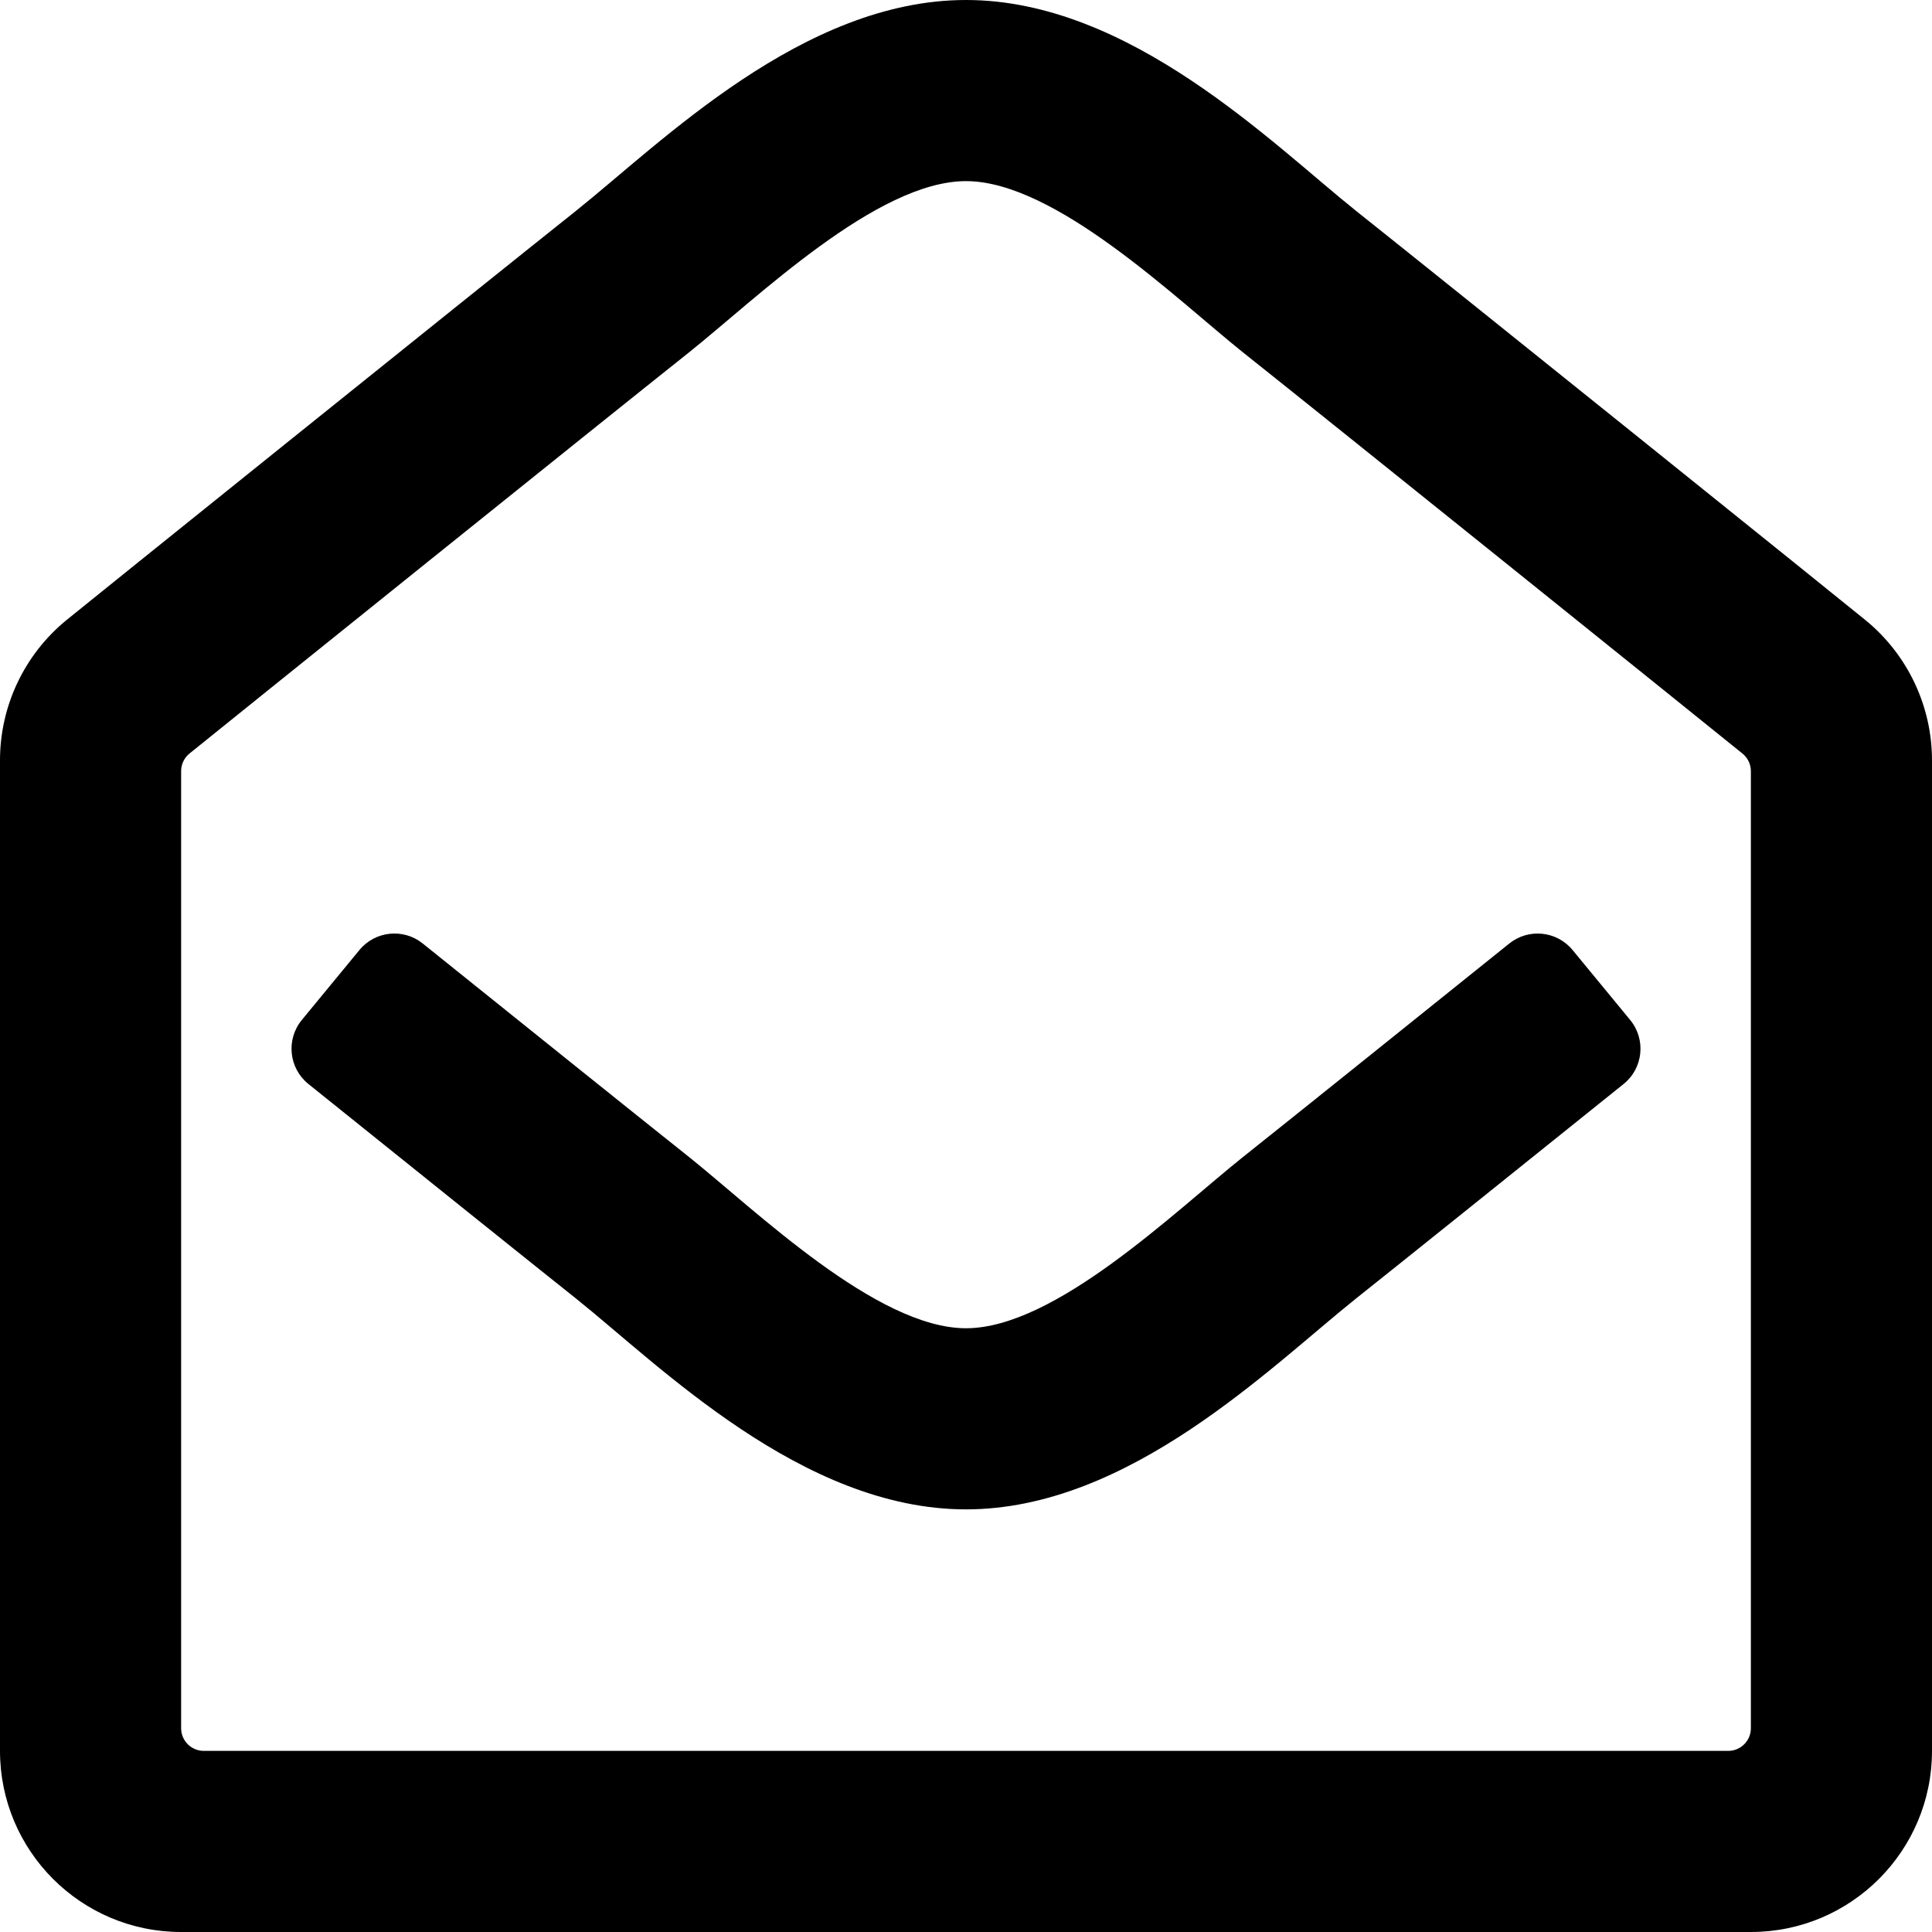
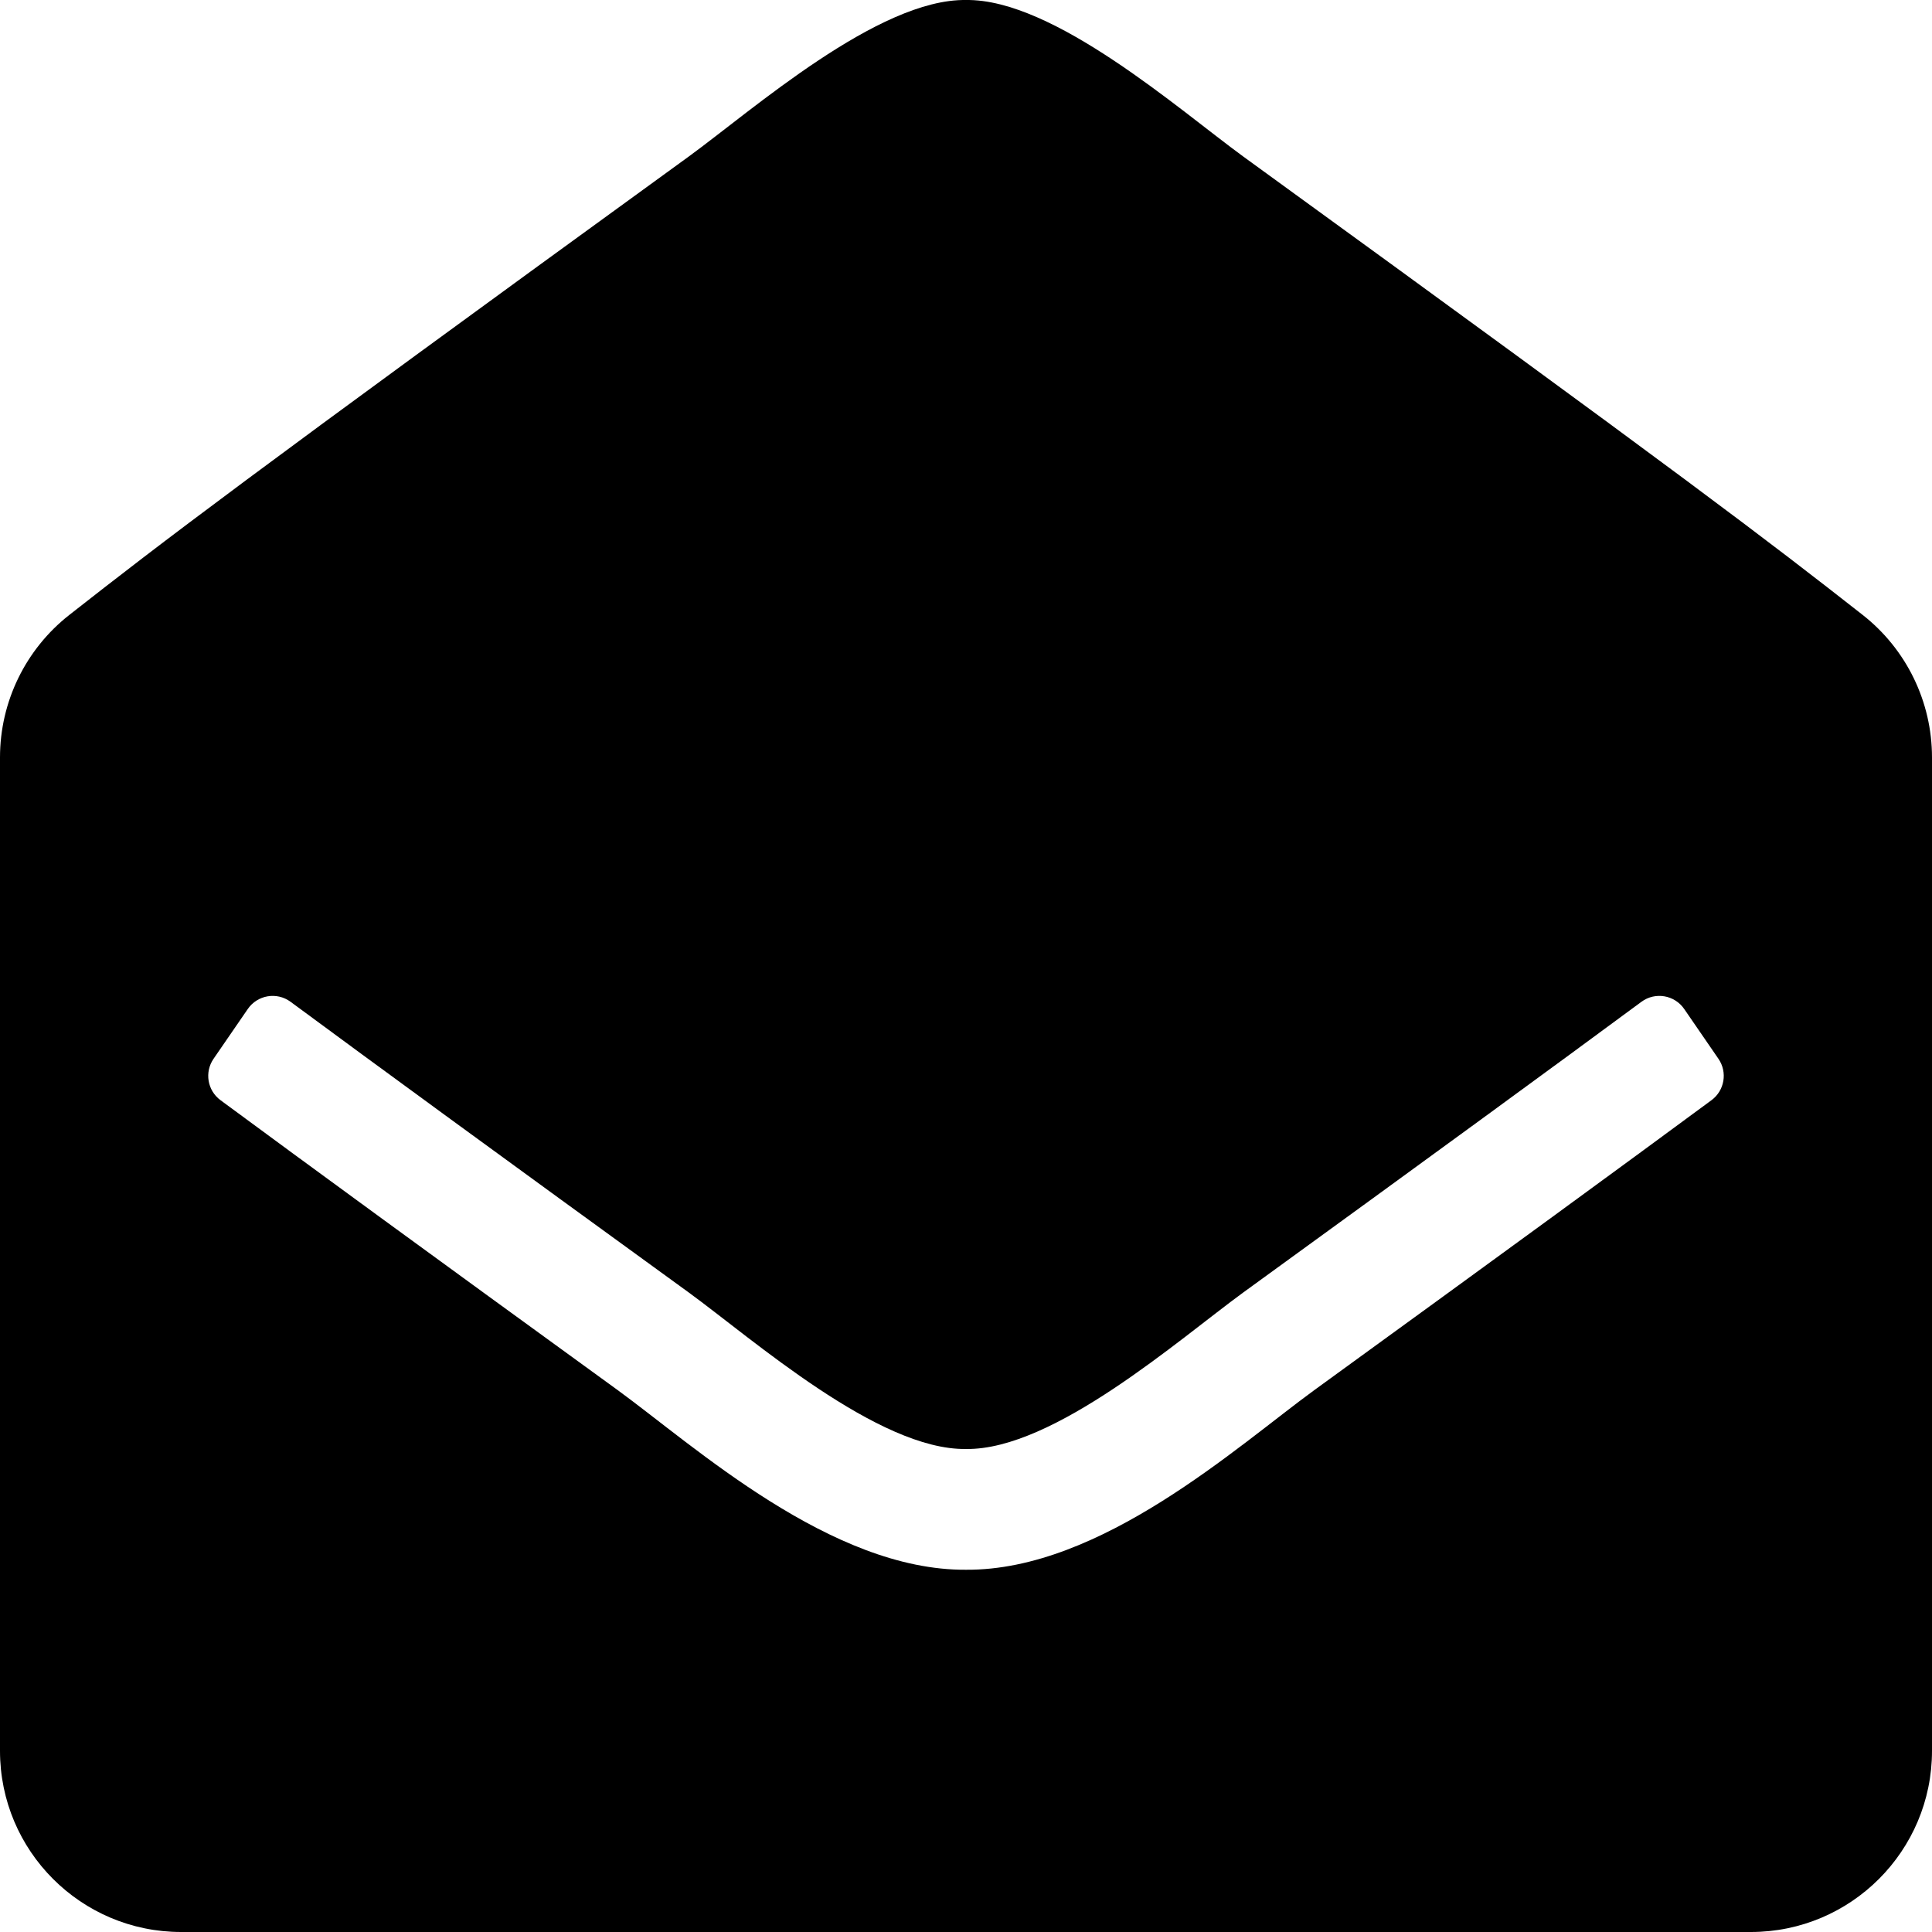
<svg xmlns="http://www.w3.org/2000/svg" viewBox="0 0 512 512">
-   <path d="M494.586 164.516c-4.697-3.883-111.723-89.95-135.251-108.657C337.231 38.191 299.437 0 256 0c-43.205 0-80.636 37.717-103.335 55.859-24.463 19.45-131.07 105.195-135.15 108.549A48.004 48.004 0 0 0 0 201.485V464c0 26.51 21.49 48 48 48h416c26.51 0 48-21.49 48-48V201.509a48 48 0 0 0-17.414-36.993zM464 458a6 6 0 0 1-6 6H54a6 6 0 0 1-6-6V204.347c0-1.813.816-3.526 2.226-4.665 15.87-12.814 108.793-87.554 132.364-106.293C200.755 78.88 232.398 48 256 48c23.693 0 55.857 31.369 73.41 45.389 23.573 18.741 116.503 93.493 132.366 106.316a5.99 5.99 0 0 1 2.224 4.663V458zm-31.991-187.704c4.249 5.159 3.465 12.795-1.745 16.981-28.975 23.283-59.274 47.597-70.929 56.863C336.636 362.283 299.205 400 256 400c-43.452 0-81.287-38.237-103.335-55.86-11.279-8.967-41.744-33.413-70.927-56.865-5.21-4.187-5.993-11.822-1.745-16.981l15.258-18.528c4.178-5.073 11.657-5.843 16.779-1.726 28.618 23.001 58.566 47.035 70.56 56.571C200.143 320.631 232.307 352 256 352c23.602 0 55.246-30.88 73.41-45.389 11.994-9.535 41.944-33.57 70.563-56.568 5.122-4.116 12.601-3.346 16.778 1.727l15.258 18.526z" />
+   <path d="M512 464c0 26.51-21.49 48-48 48H48c-26.51 0-48-21.49-48-48V200.724a48 48 0 0 1 18.387-37.776c24.913-19.529 45.501-35.365 164.2-121.511C199.412 29.17 232.797-.347 256 .003c23.198-.354 56.596 29.172 73.413 41.433 118.687 86.137 139.303 101.995 164.2 121.512A48 48 0 0 1 512 200.724V464zm-65.666-196.605c-2.563-3.728-7.7-4.595-11.339-1.907-22.845 16.873-55.462 40.705-105.582 77.079-16.825 12.266-50.21 41.781-73.413 41.43-23.211.344-56.559-29.143-73.413-41.43-50.114-36.37-82.734-60.204-105.582-77.079-3.639-2.688-8.776-1.821-11.339 1.907l-9.072 13.196a7.998 7.998 0 0 0 1.839 10.967c22.887 16.899 55.454 40.69 105.303 76.868 20.274 14.781 56.524 47.813 92.264 47.573 35.724.242 71.961-32.771 92.263-47.573 49.85-36.179 82.418-59.97 105.303-76.868a7.998 7.998 0 0 0 1.839-10.967l-9.071-13.196z" />
</svg>
